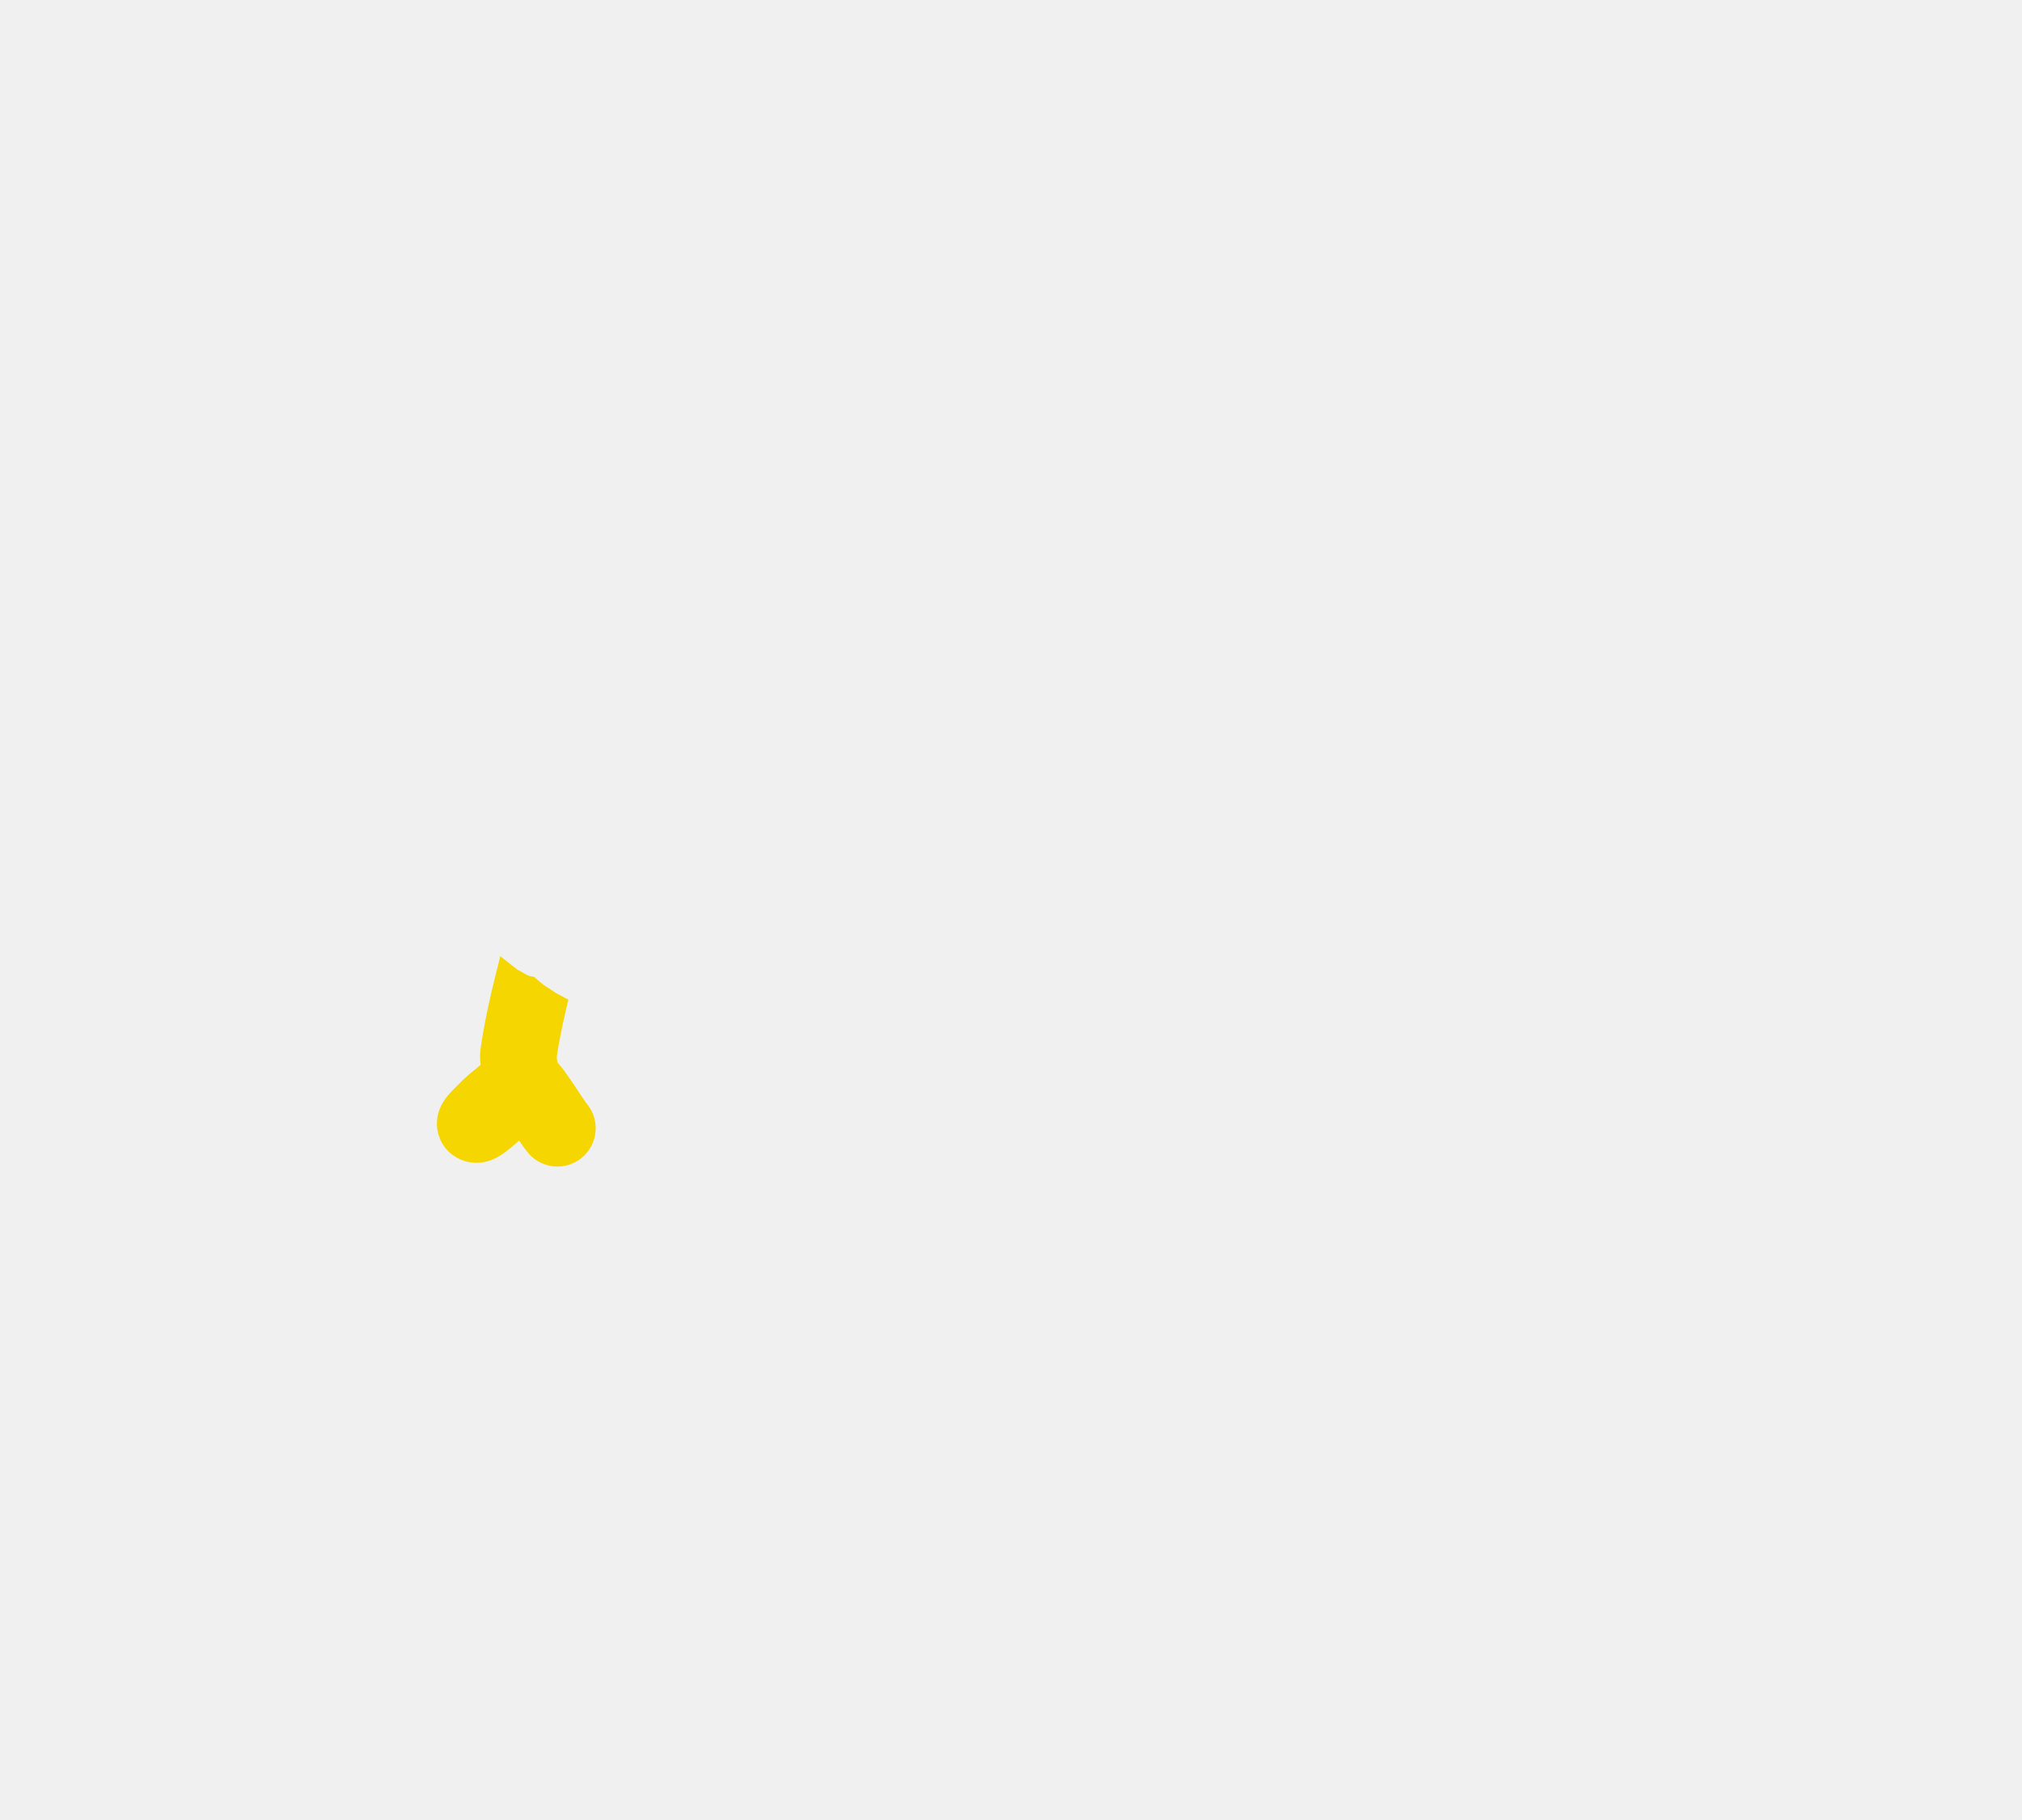
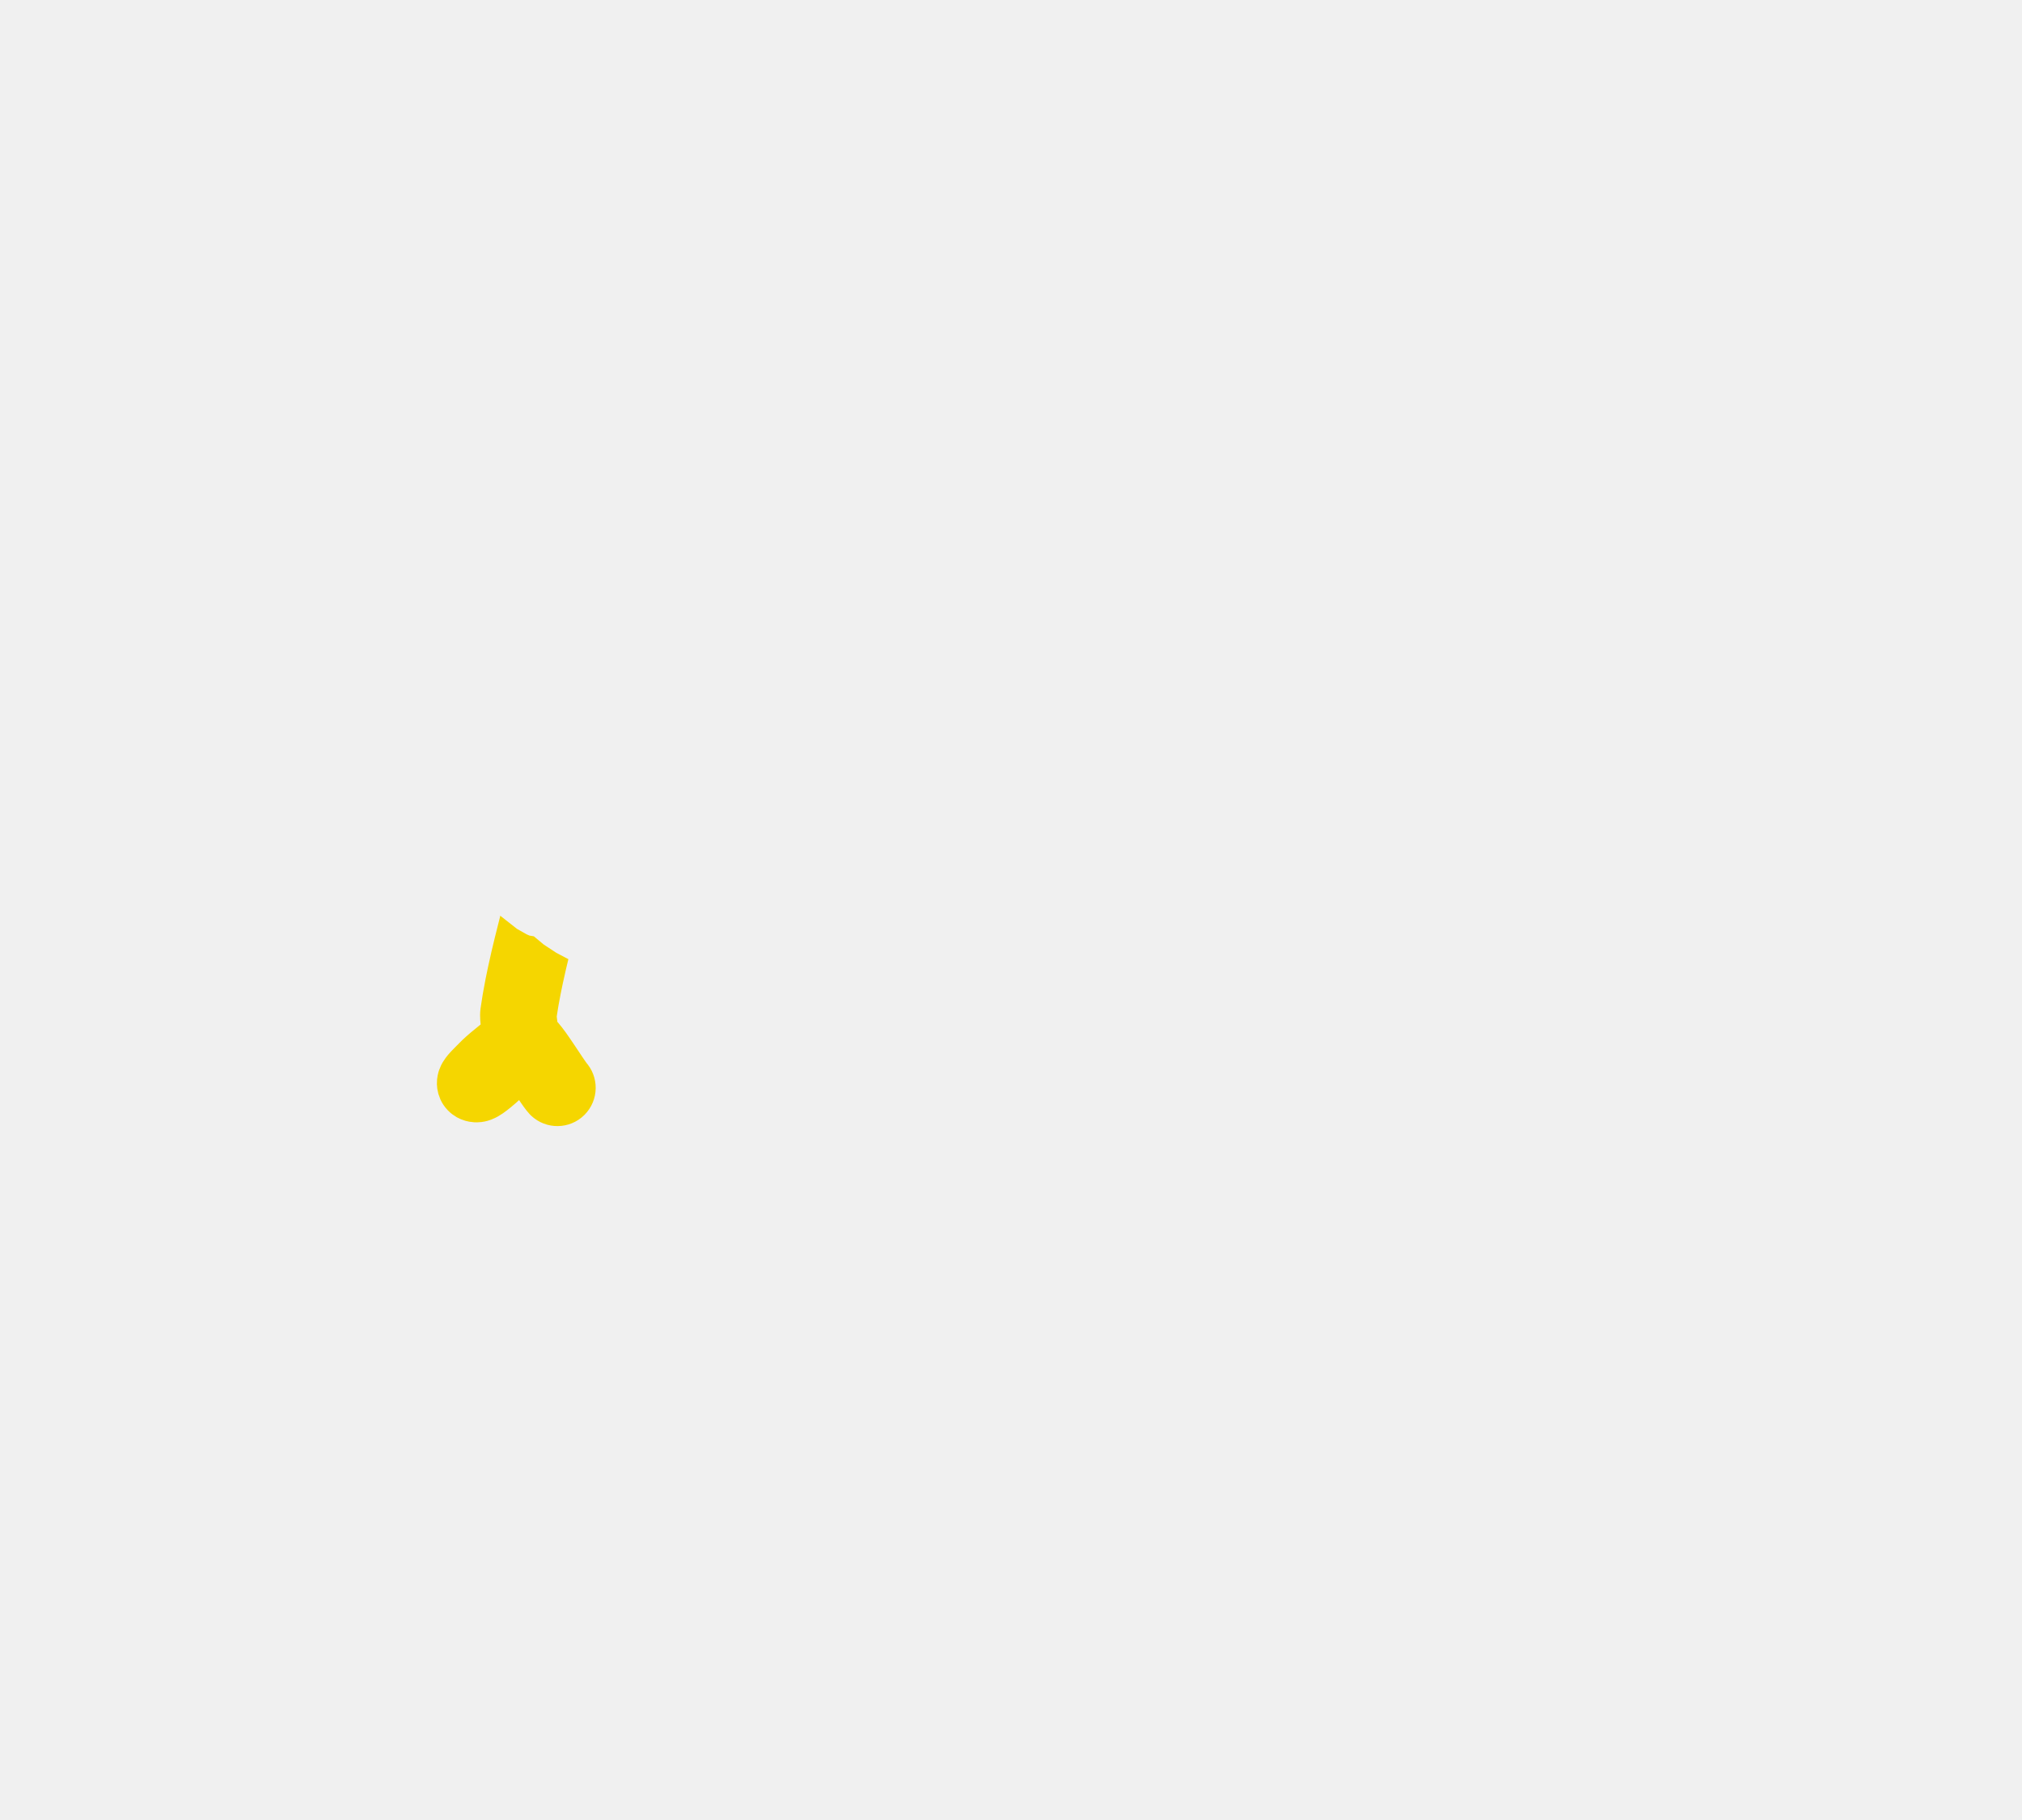
<svg xmlns="http://www.w3.org/2000/svg" width="600" height="540" viewBox="0 0 158.75 142.875" version="1.1" id="svg1">
  <defs id="defs1">
    <mask maskUnits="userSpaceOnUse" id="mask1">
      <path id="path2" style="fill:#ffffff;fill-opacity:1;stroke:none;stroke-width:3.206;stroke-linecap:round;stroke-linejoin:round;stroke-dasharray:none;stroke-opacity:1" d="M 30.914,23.968 V 41.449 H 48.304 V 23.968 Z m 5.71,2.307 c 1.201,0.023 2.774,0.352 4.812,1.262 6.162,2.752 5.557,7.817 5.557,7.817 l -1.012,-0.019 -0.773,-0.106 -0.407,-0.114 -0.838,0.049 -0.642,-0.098 -0.716,-0.195 -1.204,-0.431 -0.903,-0.391 -0.789,-0.414 -0.569,-0.374 -0.439,-0.366 -0.195,-0.033 -0.13,-0.057 -0.431,-0.244 -0.951,-0.748 -1.154,-0.797 -0.732,-0.577 -0.407,-0.382 -0.471,-0.529 -0.293,-0.439 -0.415,-0.716 -0.374,-0.716 c 0,0 0.835,-1.434 3.476,-1.383 z" />
    </mask>
    <mask maskUnits="userSpaceOnUse" id="mask6">
      <path id="path6" style="opacity:1;fill:#ffffff;fill-opacity:1;stroke:none;stroke-width:2.562;stroke-linecap:round;stroke-linejoin:round;stroke-opacity:1" d="M 6.153,-73.342 V 95.873 H 75.944 V -73.342 Z m 18.16,15.273 c 0.356,-0.242 41.661,1.939 41.661,1.939 l 5.786,120.245 -23.679,13.091 -2.859,-4.81 -1.983,-5.228 -1.18,-5.742 -0.566,-3.171 -0.268,-1.757 -0.346,-2.614 -0.346,-3.171 -0.456,-4.028 -0.299,-4.672 -0.346,-7.329 -0.063,-5.828 0.079,-5.528 0.233,-9.97 0.011,-2.728 0.011,-2 -0.946,1.121 -0.701,0.454 -0.667,0.061 -0.668,0.061 -1.179,0.152 -1.302,-0.091 L 33.115,9.963 32.859,9.75 31.779,9.902 30.967,9.447 29.966,8.72 29.076,7.811 28.274,6.902 27.718,6.205 30.21,-13.766 c 0,0 -6.253,-44.061 -5.897,-44.304 z" />
    </mask>
  </defs>
  <g id="layer1">
-     <path d="m 38.25,31.487 c -0.058,0.227 -0.282,1.09 -0.428,1.689 -0.084,0.342 -0.196,0.811 -0.303,1.315 -0.064,0.3 -0.134,0.65 -0.2,1.027 -0.01,0.058 -0.021,0.119 -0.031,0.181 -0.025,0.15 -0.054,0.332 -0.083,0.535 -0.009,0.066 -0.013,0.126 -0.013,0.177 -8.55e-4,0.056 9.2e-4,0.108 0.004,0.155 0.003,0.056 0.008,0.109 0.014,0.159 0.007,0.064 0.015,0.126 0.022,0.185 0.011,0.087 0.022,0.165 0.03,0.241 0.005,0.043 0.008,0.081 0.01,0.117 0.001,0.025 0.002,0.045 0.002,0.061 -1.46e-4,0.011 -7.24e-4,0.016 -4.71e-4,0.014 2.4e-4,-0.002 0.001,-0.015 0.008,-0.04 0.005,-0.02 0.018,-0.061 0.046,-0.113 0.021,-0.039 0.056,-0.093 0.11,-0.147 -0.072,0.072 -0.151,0.145 -0.236,0.219 -0.104,0.091 -0.212,0.18 -0.333,0.278 -0.128,0.104 -0.278,0.224 -0.421,0.345 -0.107,0.091 -0.219,0.189 -0.33,0.295 -0.071,0.068 -0.143,0.139 -0.214,0.215 -0.008,0.008 -0.019,0.02 -0.036,0.037 -0.024,0.024 -0.064,0.063 -0.088,0.088 -0.039,0.039 -0.084,0.085 -0.129,0.133 -0.029,0.031 -0.062,0.068 -0.096,0.108 -0.023,0.028 -0.051,0.062 -0.08,0.101 -0.021,0.028 -0.048,0.067 -0.076,0.115 -0.02,0.035 -0.056,0.098 -0.085,0.182 -0.018,0.052 -0.055,0.168 -0.051,0.318 0.002,0.064 0.01,0.137 0.032,0.213 0.022,0.077 0.058,0.163 0.116,0.247 l -0.004,-0.006 c 0.059,0.088 0.128,0.155 0.193,0.204 0.064,0.049 0.128,0.083 0.186,0.107 0.139,0.058 0.26,0.066 0.308,0.069 0.026,0.001 0.085,0.003 0.158,-0.006 0.107,-0.013 0.192,-0.044 0.23,-0.058 0.082,-0.032 0.143,-0.065 0.18,-0.086 0.057,-0.033 0.105,-0.064 0.143,-0.09 0.05,-0.034 0.095,-0.067 0.135,-0.098 0.058,-0.044 0.113,-0.088 0.164,-0.13 0.071,-0.058 0.139,-0.117 0.205,-0.174 0.11,-0.096 0.217,-0.193 0.32,-0.287 0.04,-0.037 0.076,-0.07 0.114,-0.104 0.02,-0.018 0.036,-0.032 0.051,-0.046 0.013,-0.012 0.008,-0.007 7.24e-4,-0.001 -0.003,0.002 -0.005,0.004 -0.008,0.006 0.033,-0.025 0.065,-0.051 0.095,-0.076 0.068,-0.056 0.13,-0.112 0.186,-0.164 0.073,-0.067 0.149,-0.14 0.209,-0.197 0.063,-0.06 0.118,-0.111 0.172,-0.158 0.043,-0.038 0.082,-0.069 0.119,-0.096 0.033,-0.024 0.061,-0.043 0.086,-0.058 0.011,-0.006 0.021,-0.012 0.029,-0.016 l -0.532,0.063 c 9.2e-4,2.09e-4 0.002,4.17e-4 0.003,6.23e-4 l -0.038,-0.01 c 9.21e-4,2.62e-4 0.002,5.23e-4 0.003,7.89e-4 l -0.035,-0.011 c 9.21e-4,3.15e-4 0.002,6.28e-4 0.003,9.2e-4 l -0.031,-0.011 c 9.86e-4,3.68e-4 0.002,7.24e-4 0.003,0.001 l -0.028,-0.011 c 9.87e-4,4.21e-4 0.002,8.55e-4 0.003,0.001 l -0.015,-0.006 c -0.059,-0.026 -0.099,-0.054 -0.111,-0.063 -0.035,-0.025 -0.048,-0.038 -0.046,-0.037 -0.002,-0.002 0.007,0.007 0.023,0.026 0.023,0.027 0.049,0.059 0.079,0.098 0.035,0.046 0.071,0.094 0.107,0.145 0.051,0.071 0.101,0.143 0.151,0.215 0.075,0.109 0.149,0.219 0.221,0.327 0.075,0.113 0.174,0.261 0.249,0.374 0.053,0.08 0.105,0.157 0.158,0.235 0.038,0.055 0.075,0.109 0.114,0.164 0.032,0.045 0.068,0.094 0.108,0.144 0.022,0.028 0.053,0.067 0.092,0.108 0.01,0.01 0.019,0.02 0.028,0.029 a 0.817,0.817 0 0 0 1.155,-1.155 c 0.004,0.004 0.008,0.008 0.01,0.01 0.008,0.009 0.009,0.01 -0.003,-0.005 -0.016,-0.02 -0.035,-0.046 -0.062,-0.083 -0.029,-0.041 -0.06,-0.086 -0.094,-0.136 -0.048,-0.07 -0.096,-0.142 -0.148,-0.22 -0.093,-0.14 -0.156,-0.234 -0.249,-0.374 -0.074,-0.11 -0.153,-0.227 -0.234,-0.345 -0.054,-0.078 -0.111,-0.161 -0.171,-0.244 -0.042,-0.059 -0.088,-0.122 -0.138,-0.185 -0.039,-0.051 -0.085,-0.109 -0.137,-0.169 -0.032,-0.037 -0.076,-0.086 -0.129,-0.138 -0.028,-0.026 -0.076,-0.071 -0.14,-0.117 -0.031,-0.022 -0.089,-0.061 -0.167,-0.096 -0.005,-0.002 -0.01,-0.004 -0.015,-0.006 -9.86e-4,-4.13e-4 -0.002,-8.55e-4 -0.003,-0.001 -0.009,-0.004 -0.019,-0.008 -0.028,-0.011 -9.21e-4,-3.61e-4 -0.002,-7.23e-4 -0.003,-0.001 -0.01,-0.004 -0.021,-0.008 -0.031,-0.011 -9.21e-4,-3.1e-4 -0.002,-6.22e-4 -0.003,-9.2e-4 -0.011,-0.004 -0.023,-0.007 -0.035,-0.011 -9.21e-4,-2.58e-4 -0.002,-5.19e-4 -0.003,-7.89e-4 -0.013,-0.004 -0.025,-0.007 -0.038,-0.01 -8.55e-4,-2.06e-4 -0.002,-4.14e-4 -0.003,-6.22e-4 -0.096,-0.023 -0.195,-0.041 -0.293,-0.03 -0.098,0.011 -0.19,0.052 -0.279,0.096 -0.042,0.021 -0.082,0.043 -0.121,0.065 -0.087,0.051 -0.166,0.105 -0.238,0.158 -0.079,0.059 -0.151,0.118 -0.217,0.175 -0.081,0.07 -0.156,0.14 -0.223,0.204 -0.073,0.069 -0.131,0.125 -0.194,0.183 -0.045,0.041 -0.085,0.077 -0.123,0.108 -0.016,0.014 -0.032,0.026 -0.047,0.038 -0.003,0.002 -0.005,0.004 -0.008,0.006 -0.031,0.025 -0.059,0.049 -0.066,0.056 -0.027,0.024 -0.051,0.046 -0.071,0.064 -0.04,0.036 -0.081,0.074 -0.117,0.107 -0.1,0.092 -0.197,0.179 -0.294,0.263 -0.058,0.05 -0.114,0.098 -0.169,0.144 -0.04,0.033 -0.079,0.064 -0.115,0.092 -0.026,0.02 -0.049,0.036 -0.069,0.05 -0.017,0.012 -0.026,0.017 -0.029,0.019 -0.003,0.002 0.01,-0.007 0.043,-0.02 0.015,-0.006 0.074,-0.028 0.156,-0.038 0.058,-0.007 0.106,-0.005 0.117,-0.005 0.031,0.001 0.13,0.007 0.249,0.057 0.052,0.022 0.11,0.053 0.168,0.097 0.059,0.045 0.123,0.106 0.178,0.188 0.052,0.077 0.084,0.155 0.104,0.224 0.02,0.07 0.028,0.136 0.029,0.193 0.003,0.131 -0.029,0.228 -0.039,0.257 -0.022,0.061 -0.044,0.099 -0.048,0.107 -0.011,0.02 -0.017,0.027 -0.017,0.027 -7.23e-4,9.86e-4 0.003,-0.004 0.011,-0.013 0.011,-0.013 0.025,-0.029 0.043,-0.048 0.028,-0.03 0.059,-0.061 0.094,-0.097 0.037,-0.037 0.053,-0.053 0.09,-0.09 0.019,-0.019 0.042,-0.042 0.066,-0.068 0.049,-0.052 0.098,-0.102 0.15,-0.151 0.081,-0.077 0.168,-0.154 0.259,-0.231 0.126,-0.107 0.255,-0.21 0.394,-0.323 0.123,-0.1 0.251,-0.205 0.378,-0.316 0.106,-0.093 0.213,-0.191 0.316,-0.294 0.079,-0.079 0.134,-0.162 0.172,-0.231 0.051,-0.094 0.079,-0.181 0.096,-0.244 0.021,-0.078 0.031,-0.148 0.037,-0.201 0.007,-0.065 0.009,-0.123 0.01,-0.172 8.55e-4,-0.066 -0.001,-0.126 -0.004,-0.177 -0.004,-0.072 -0.011,-0.139 -0.017,-0.197 -0.011,-0.098 -0.024,-0.2 -0.034,-0.275 -0.007,-0.058 -0.013,-0.104 -0.018,-0.148 -0.004,-0.034 -0.006,-0.06 -0.007,-0.083 -0.001,-0.019 -0.001,-0.028 -0.001,-0.032 5.5e-5,-0.003 8.6e-5,0.008 -0.003,0.027 0.027,-0.187 0.053,-0.355 0.077,-0.495 0.01,-0.058 0.019,-0.114 0.029,-0.169 0.062,-0.352 0.128,-0.682 0.189,-0.968 0.103,-0.481 0.21,-0.933 0.292,-1.267 0.144,-0.587 0.363,-1.435 0.424,-1.671 a 0.817,0.817 0 0 0 -1.582,-0.406 z" id="path-1" style="fill:none;fill-opacity:1;fill-rule:nonzero;stroke:#f5d600;stroke-width:1.786;stroke-linecap:round;stroke-linejoin:round;stroke-dasharray:none;stroke-opacity:1" mask="url(#mask1)" transform="matrix(1.757414,0,0,1.757414,-26.10017,18.8682)" />
+     <path d="m 38.25,31.487 c -0.058,0.227 -0.282,1.09 -0.428,1.689 -0.084,0.342 -0.196,0.811 -0.303,1.315 -0.064,0.3 -0.134,0.65 -0.2,1.027 -0.01,0.058 -0.021,0.119 -0.031,0.181 -0.025,0.15 -0.054,0.332 -0.083,0.535 -0.009,0.066 -0.013,0.126 -0.013,0.177 -8.55e-4,0.056 9.2e-4,0.108 0.004,0.155 0.003,0.056 0.008,0.109 0.014,0.159 0.007,0.064 0.015,0.126 0.022,0.185 0.011,0.087 0.022,0.165 0.03,0.241 0.005,0.043 0.008,0.081 0.01,0.117 0.001,0.025 0.002,0.045 0.002,0.061 -1.46e-4,0.011 -7.24e-4,0.016 -4.71e-4,0.014 2.4e-4,-0.002 0.001,-0.015 0.008,-0.04 0.005,-0.02 0.018,-0.061 0.046,-0.113 0.021,-0.039 0.056,-0.093 0.11,-0.147 -0.072,0.072 -0.151,0.145 -0.236,0.219 -0.104,0.091 -0.212,0.18 -0.333,0.278 -0.128,0.104 -0.278,0.224 -0.421,0.345 -0.107,0.091 -0.219,0.189 -0.33,0.295 -0.071,0.068 -0.143,0.139 -0.214,0.215 -0.008,0.008 -0.019,0.02 -0.036,0.037 -0.024,0.024 -0.064,0.063 -0.088,0.088 -0.039,0.039 -0.084,0.085 -0.129,0.133 -0.029,0.031 -0.062,0.068 -0.096,0.108 -0.023,0.028 -0.051,0.062 -0.08,0.101 -0.021,0.028 -0.048,0.067 -0.076,0.115 -0.02,0.035 -0.056,0.098 -0.085,0.182 -0.018,0.052 -0.055,0.168 -0.051,0.318 0.002,0.064 0.01,0.137 0.032,0.213 0.022,0.077 0.058,0.163 0.116,0.247 l -0.004,-0.006 c 0.059,0.088 0.128,0.155 0.193,0.204 0.064,0.049 0.128,0.083 0.186,0.107 0.139,0.058 0.26,0.066 0.308,0.069 0.026,0.001 0.085,0.003 0.158,-0.006 0.107,-0.013 0.192,-0.044 0.23,-0.058 0.082,-0.032 0.143,-0.065 0.18,-0.086 0.057,-0.033 0.105,-0.064 0.143,-0.09 0.05,-0.034 0.095,-0.067 0.135,-0.098 0.058,-0.044 0.113,-0.088 0.164,-0.13 0.071,-0.058 0.139,-0.117 0.205,-0.174 0.11,-0.096 0.217,-0.193 0.32,-0.287 0.04,-0.037 0.076,-0.07 0.114,-0.104 0.02,-0.018 0.036,-0.032 0.051,-0.046 0.013,-0.012 0.008,-0.007 7.24e-4,-0.001 -0.003,0.002 -0.005,0.004 -0.008,0.006 0.033,-0.025 0.065,-0.051 0.095,-0.076 0.068,-0.056 0.13,-0.112 0.186,-0.164 0.073,-0.067 0.149,-0.14 0.209,-0.197 0.063,-0.06 0.118,-0.111 0.172,-0.158 0.043,-0.038 0.082,-0.069 0.119,-0.096 0.033,-0.024 0.061,-0.043 0.086,-0.058 0.011,-0.006 0.021,-0.012 0.029,-0.016 l -0.532,0.063 c 9.2e-4,2.09e-4 0.002,4.17e-4 0.003,6.23e-4 l -0.038,-0.01 c 9.21e-4,2.62e-4 0.002,5.23e-4 0.003,7.89e-4 l -0.035,-0.011 c 9.21e-4,3.15e-4 0.002,6.28e-4 0.003,9.2e-4 l -0.031,-0.011 c 9.86e-4,3.68e-4 0.002,7.24e-4 0.003,0.001 l -0.028,-0.011 c 9.87e-4,4.21e-4 0.002,8.55e-4 0.003,0.001 l -0.015,-0.006 c -0.059,-0.026 -0.099,-0.054 -0.111,-0.063 -0.035,-0.025 -0.048,-0.038 -0.046,-0.037 -0.002,-0.002 0.007,0.007 0.023,0.026 0.023,0.027 0.049,0.059 0.079,0.098 0.035,0.046 0.071,0.094 0.107,0.145 0.051,0.071 0.101,0.143 0.151,0.215 0.075,0.109 0.149,0.219 0.221,0.327 0.075,0.113 0.174,0.261 0.249,0.374 0.053,0.08 0.105,0.157 0.158,0.235 0.038,0.055 0.075,0.109 0.114,0.164 0.032,0.045 0.068,0.094 0.108,0.144 0.022,0.028 0.053,0.067 0.092,0.108 0.01,0.01 0.019,0.02 0.028,0.029 a 0.817,0.817 0 0 0 1.155,-1.155 c 0.004,0.004 0.008,0.008 0.01,0.01 0.008,0.009 0.009,0.01 -0.003,-0.005 -0.016,-0.02 -0.035,-0.046 -0.062,-0.083 -0.029,-0.041 -0.06,-0.086 -0.094,-0.136 -0.048,-0.07 -0.096,-0.142 -0.148,-0.22 -0.093,-0.14 -0.156,-0.234 -0.249,-0.374 -0.074,-0.11 -0.153,-0.227 -0.234,-0.345 -0.054,-0.078 -0.111,-0.161 -0.171,-0.244 -0.042,-0.059 -0.088,-0.122 -0.138,-0.185 -0.039,-0.051 -0.085,-0.109 -0.137,-0.169 -0.032,-0.037 -0.076,-0.086 -0.129,-0.138 -0.028,-0.026 -0.076,-0.071 -0.14,-0.117 -0.031,-0.022 -0.089,-0.061 -0.167,-0.096 -0.005,-0.002 -0.01,-0.004 -0.015,-0.006 -9.86e-4,-4.13e-4 -0.002,-8.55e-4 -0.003,-0.001 -0.009,-0.004 -0.019,-0.008 -0.028,-0.011 -9.21e-4,-3.61e-4 -0.002,-7.23e-4 -0.003,-0.001 -0.01,-0.004 -0.021,-0.008 -0.031,-0.011 -9.21e-4,-3.1e-4 -0.002,-6.22e-4 -0.003,-9.2e-4 -0.011,-0.004 -0.023,-0.007 -0.035,-0.011 -9.21e-4,-2.58e-4 -0.002,-5.19e-4 -0.003,-7.89e-4 -0.013,-0.004 -0.025,-0.007 -0.038,-0.01 -8.55e-4,-2.06e-4 -0.002,-4.14e-4 -0.003,-6.22e-4 -0.096,-0.023 -0.195,-0.041 -0.293,-0.03 -0.098,0.011 -0.19,0.052 -0.279,0.096 -0.042,0.021 -0.082,0.043 -0.121,0.065 -0.087,0.051 -0.166,0.105 -0.238,0.158 -0.079,0.059 -0.151,0.118 -0.217,0.175 -0.081,0.07 -0.156,0.14 -0.223,0.204 -0.073,0.069 -0.131,0.125 -0.194,0.183 -0.045,0.041 -0.085,0.077 -0.123,0.108 -0.016,0.014 -0.032,0.026 -0.047,0.038 -0.003,0.002 -0.005,0.004 -0.008,0.006 -0.031,0.025 -0.059,0.049 -0.066,0.056 -0.027,0.024 -0.051,0.046 -0.071,0.064 -0.04,0.036 -0.081,0.074 -0.117,0.107 -0.1,0.092 -0.197,0.179 -0.294,0.263 -0.058,0.05 -0.114,0.098 -0.169,0.144 -0.04,0.033 -0.079,0.064 -0.115,0.092 -0.026,0.02 -0.049,0.036 -0.069,0.05 -0.017,0.012 -0.026,0.017 -0.029,0.019 -0.003,0.002 0.01,-0.007 0.043,-0.02 0.015,-0.006 0.074,-0.028 0.156,-0.038 0.058,-0.007 0.106,-0.005 0.117,-0.005 0.031,0.001 0.13,0.007 0.249,0.057 0.052,0.022 0.11,0.053 0.168,0.097 0.059,0.045 0.123,0.106 0.178,0.188 0.052,0.077 0.084,0.155 0.104,0.224 0.02,0.07 0.028,0.136 0.029,0.193 0.003,0.131 -0.029,0.228 -0.039,0.257 -0.022,0.061 -0.044,0.099 -0.048,0.107 -0.011,0.02 -0.017,0.027 -0.017,0.027 -7.23e-4,9.86e-4 0.003,-0.004 0.011,-0.013 0.011,-0.013 0.025,-0.029 0.043,-0.048 0.028,-0.03 0.059,-0.061 0.094,-0.097 0.037,-0.037 0.053,-0.053 0.09,-0.09 0.019,-0.019 0.042,-0.042 0.066,-0.068 0.049,-0.052 0.098,-0.102 0.15,-0.151 0.081,-0.077 0.168,-0.154 0.259,-0.231 0.126,-0.107 0.255,-0.21 0.394,-0.323 0.123,-0.1 0.251,-0.205 0.378,-0.316 0.106,-0.093 0.213,-0.191 0.316,-0.294 0.079,-0.079 0.134,-0.162 0.172,-0.231 0.051,-0.094 0.079,-0.181 0.096,-0.244 0.021,-0.078 0.031,-0.148 0.037,-0.201 0.007,-0.065 0.009,-0.123 0.01,-0.172 8.55e-4,-0.066 -0.001,-0.126 -0.004,-0.177 -0.004,-0.072 -0.011,-0.139 -0.017,-0.197 -0.011,-0.098 -0.024,-0.2 -0.034,-0.275 -0.007,-0.058 -0.013,-0.104 -0.018,-0.148 -0.004,-0.034 -0.006,-0.06 -0.007,-0.083 -0.001,-0.019 -0.001,-0.028 -0.001,-0.032 5.5e-5,-0.003 8.6e-5,0.008 -0.003,0.027 0.027,-0.187 0.053,-0.355 0.077,-0.495 0.01,-0.058 0.019,-0.114 0.029,-0.169 0.062,-0.352 0.128,-0.682 0.189,-0.968 0.103,-0.481 0.21,-0.933 0.292,-1.267 0.144,-0.587 0.363,-1.435 0.424,-1.671 a 0.817,0.817 0 0 0 -1.582,-0.406 z" id="path-1" style="fill:none;fill-opacity:1;fill-rule:nonzero;stroke:#f5d600;stroke-width:1.786;stroke-linecap:round;stroke-linejoin:round;stroke-dasharray:none;stroke-opacity:1" mask="url(#mask1)" transform="matrix(1.757414,0,0,1.757414,-26.10017,15.6932)" />
  </g>
</svg>
